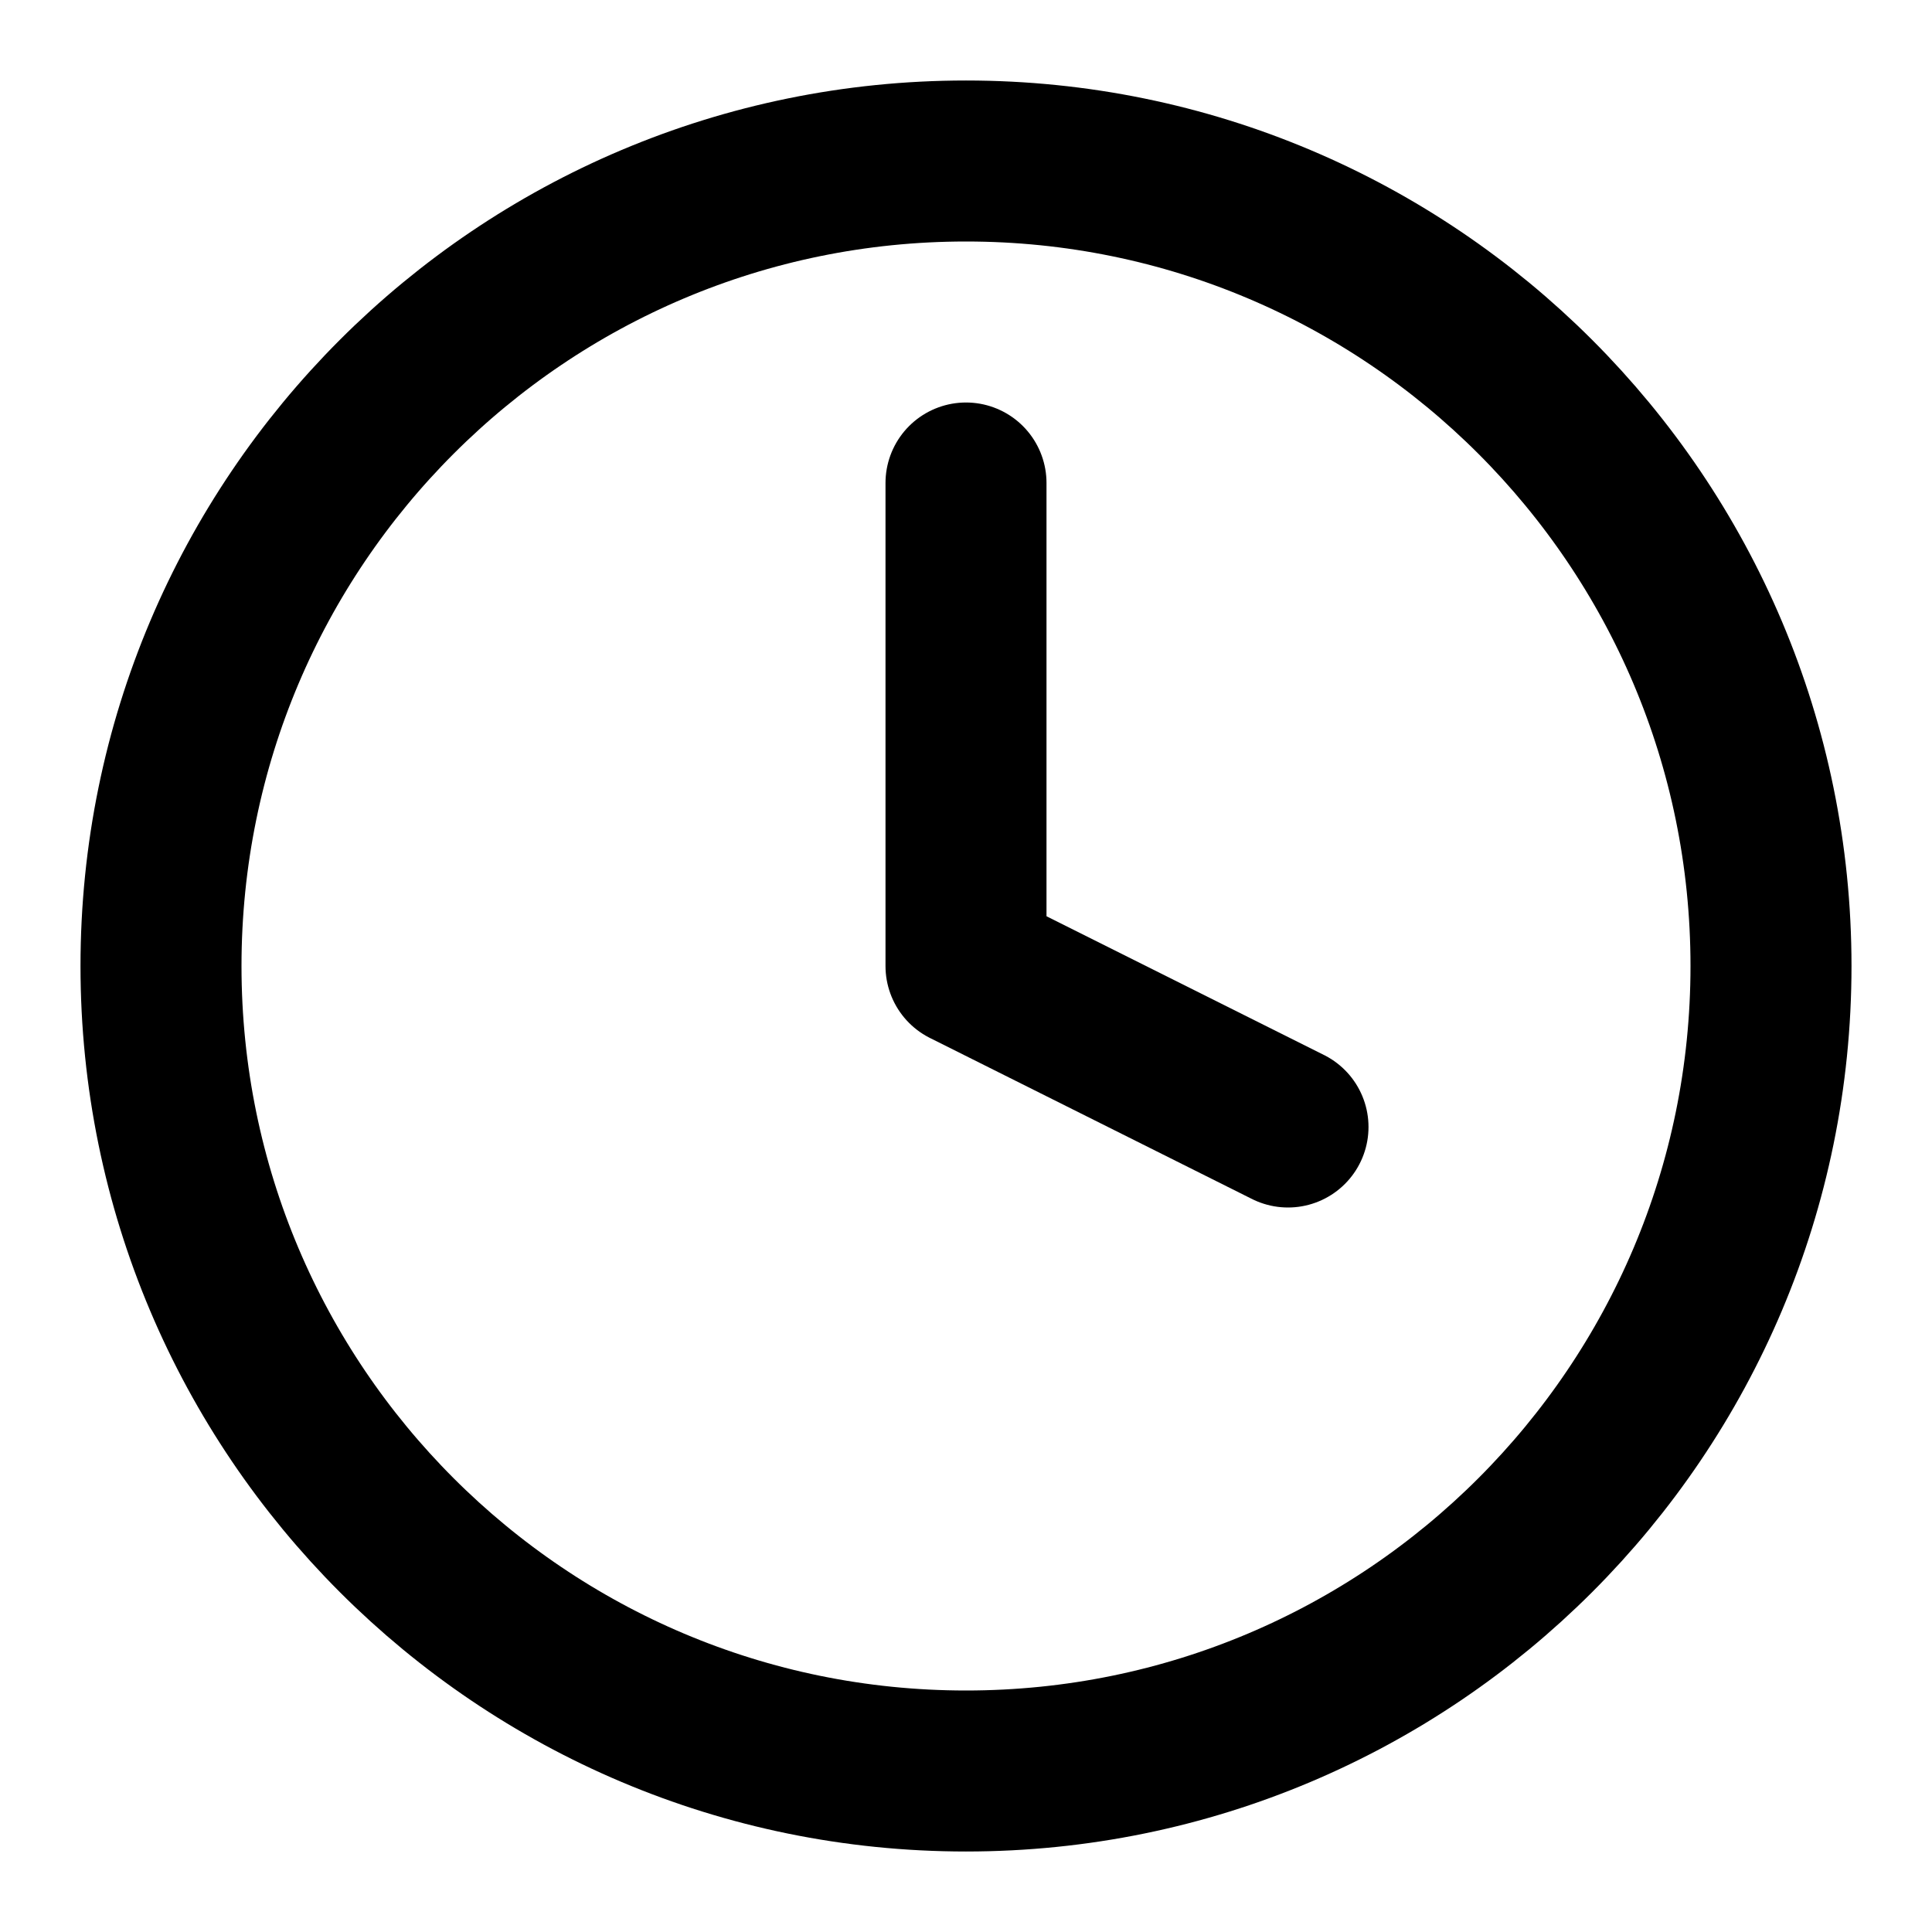
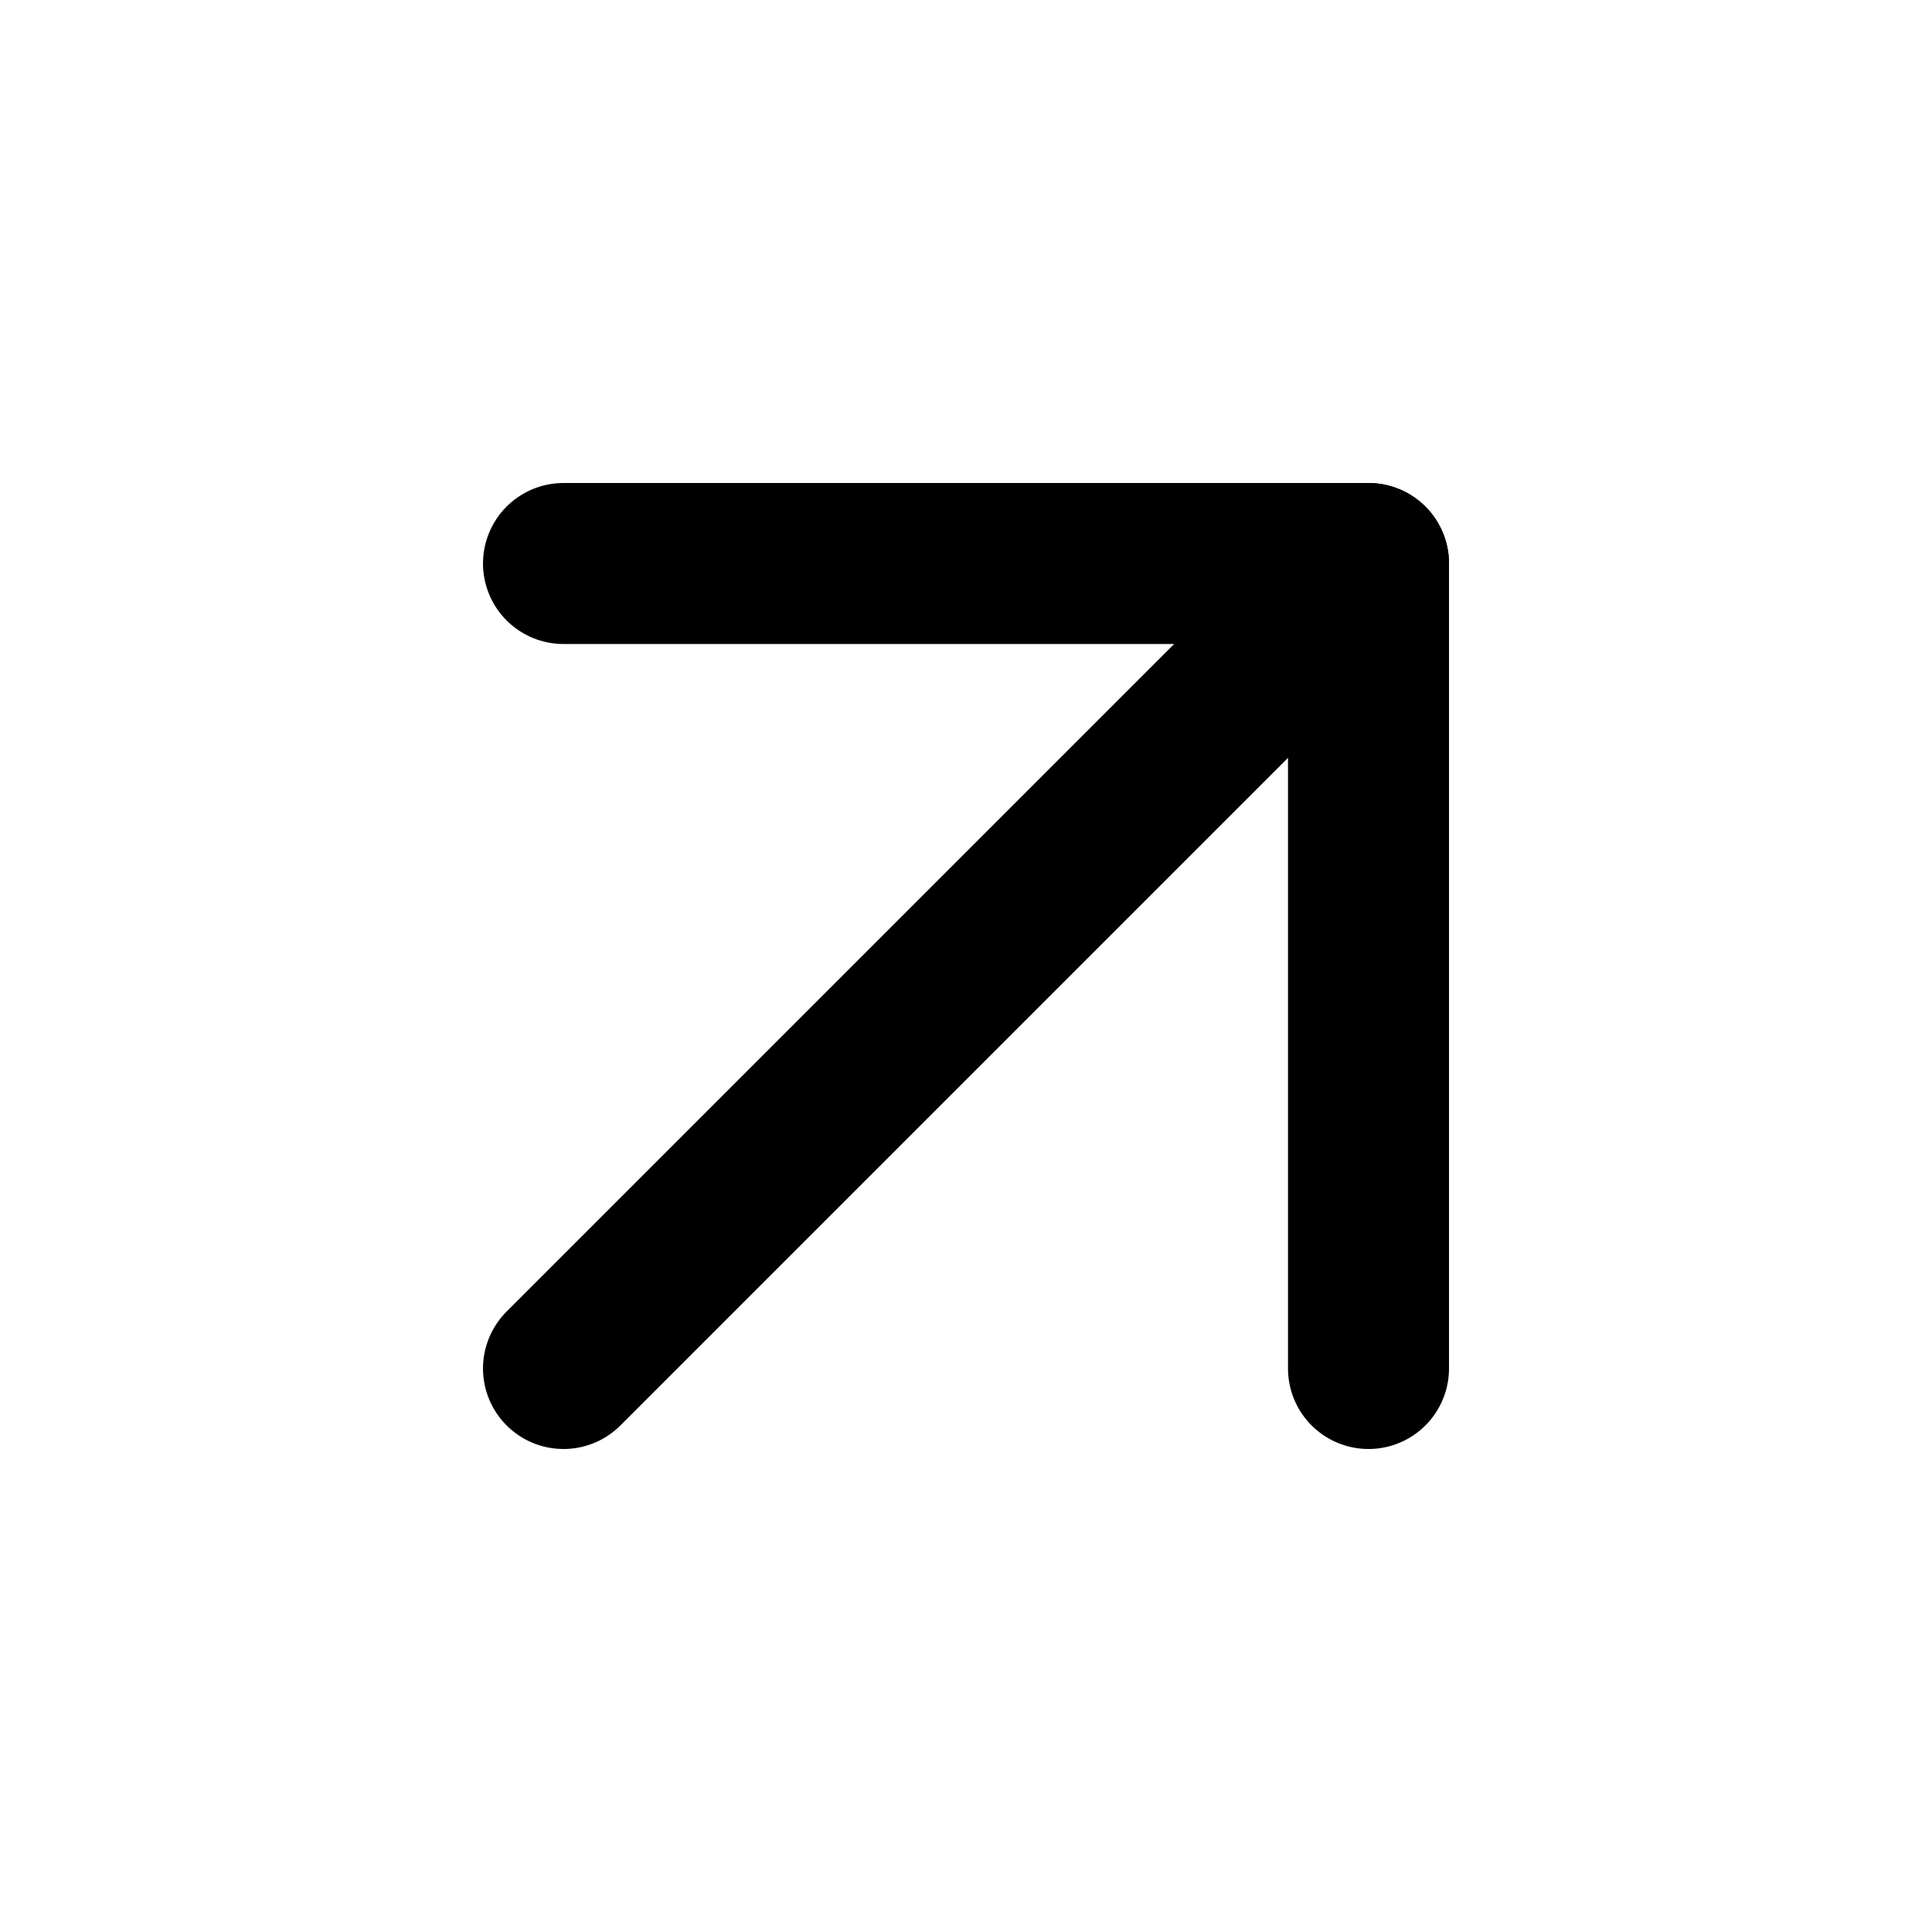
- <svg xmlns="http://www.w3.org/2000/svg" class="lucide lucide-clock" width="24" height="24" viewBox="0 0 24 24" fill="none" stroke="currentColor" stroke-width="2" stroke-linecap="round" stroke-linejoin="round">
-   <circle cx="12" cy="12" r="10" />
-   <path d="M12 6v6l4 2" />
+ <svg xmlns="http://www.w3.org/2000/svg" class="lucide lucide-arrow-up-right" width="24" height="24" viewBox="0 0 24 24" fill="none" stroke="currentColor" stroke-width="2" stroke-linecap="round" stroke-linejoin="round">
+   <path d="M7 7h10v10" />
+   <path d="M7 17 17 7" />
</svg>
